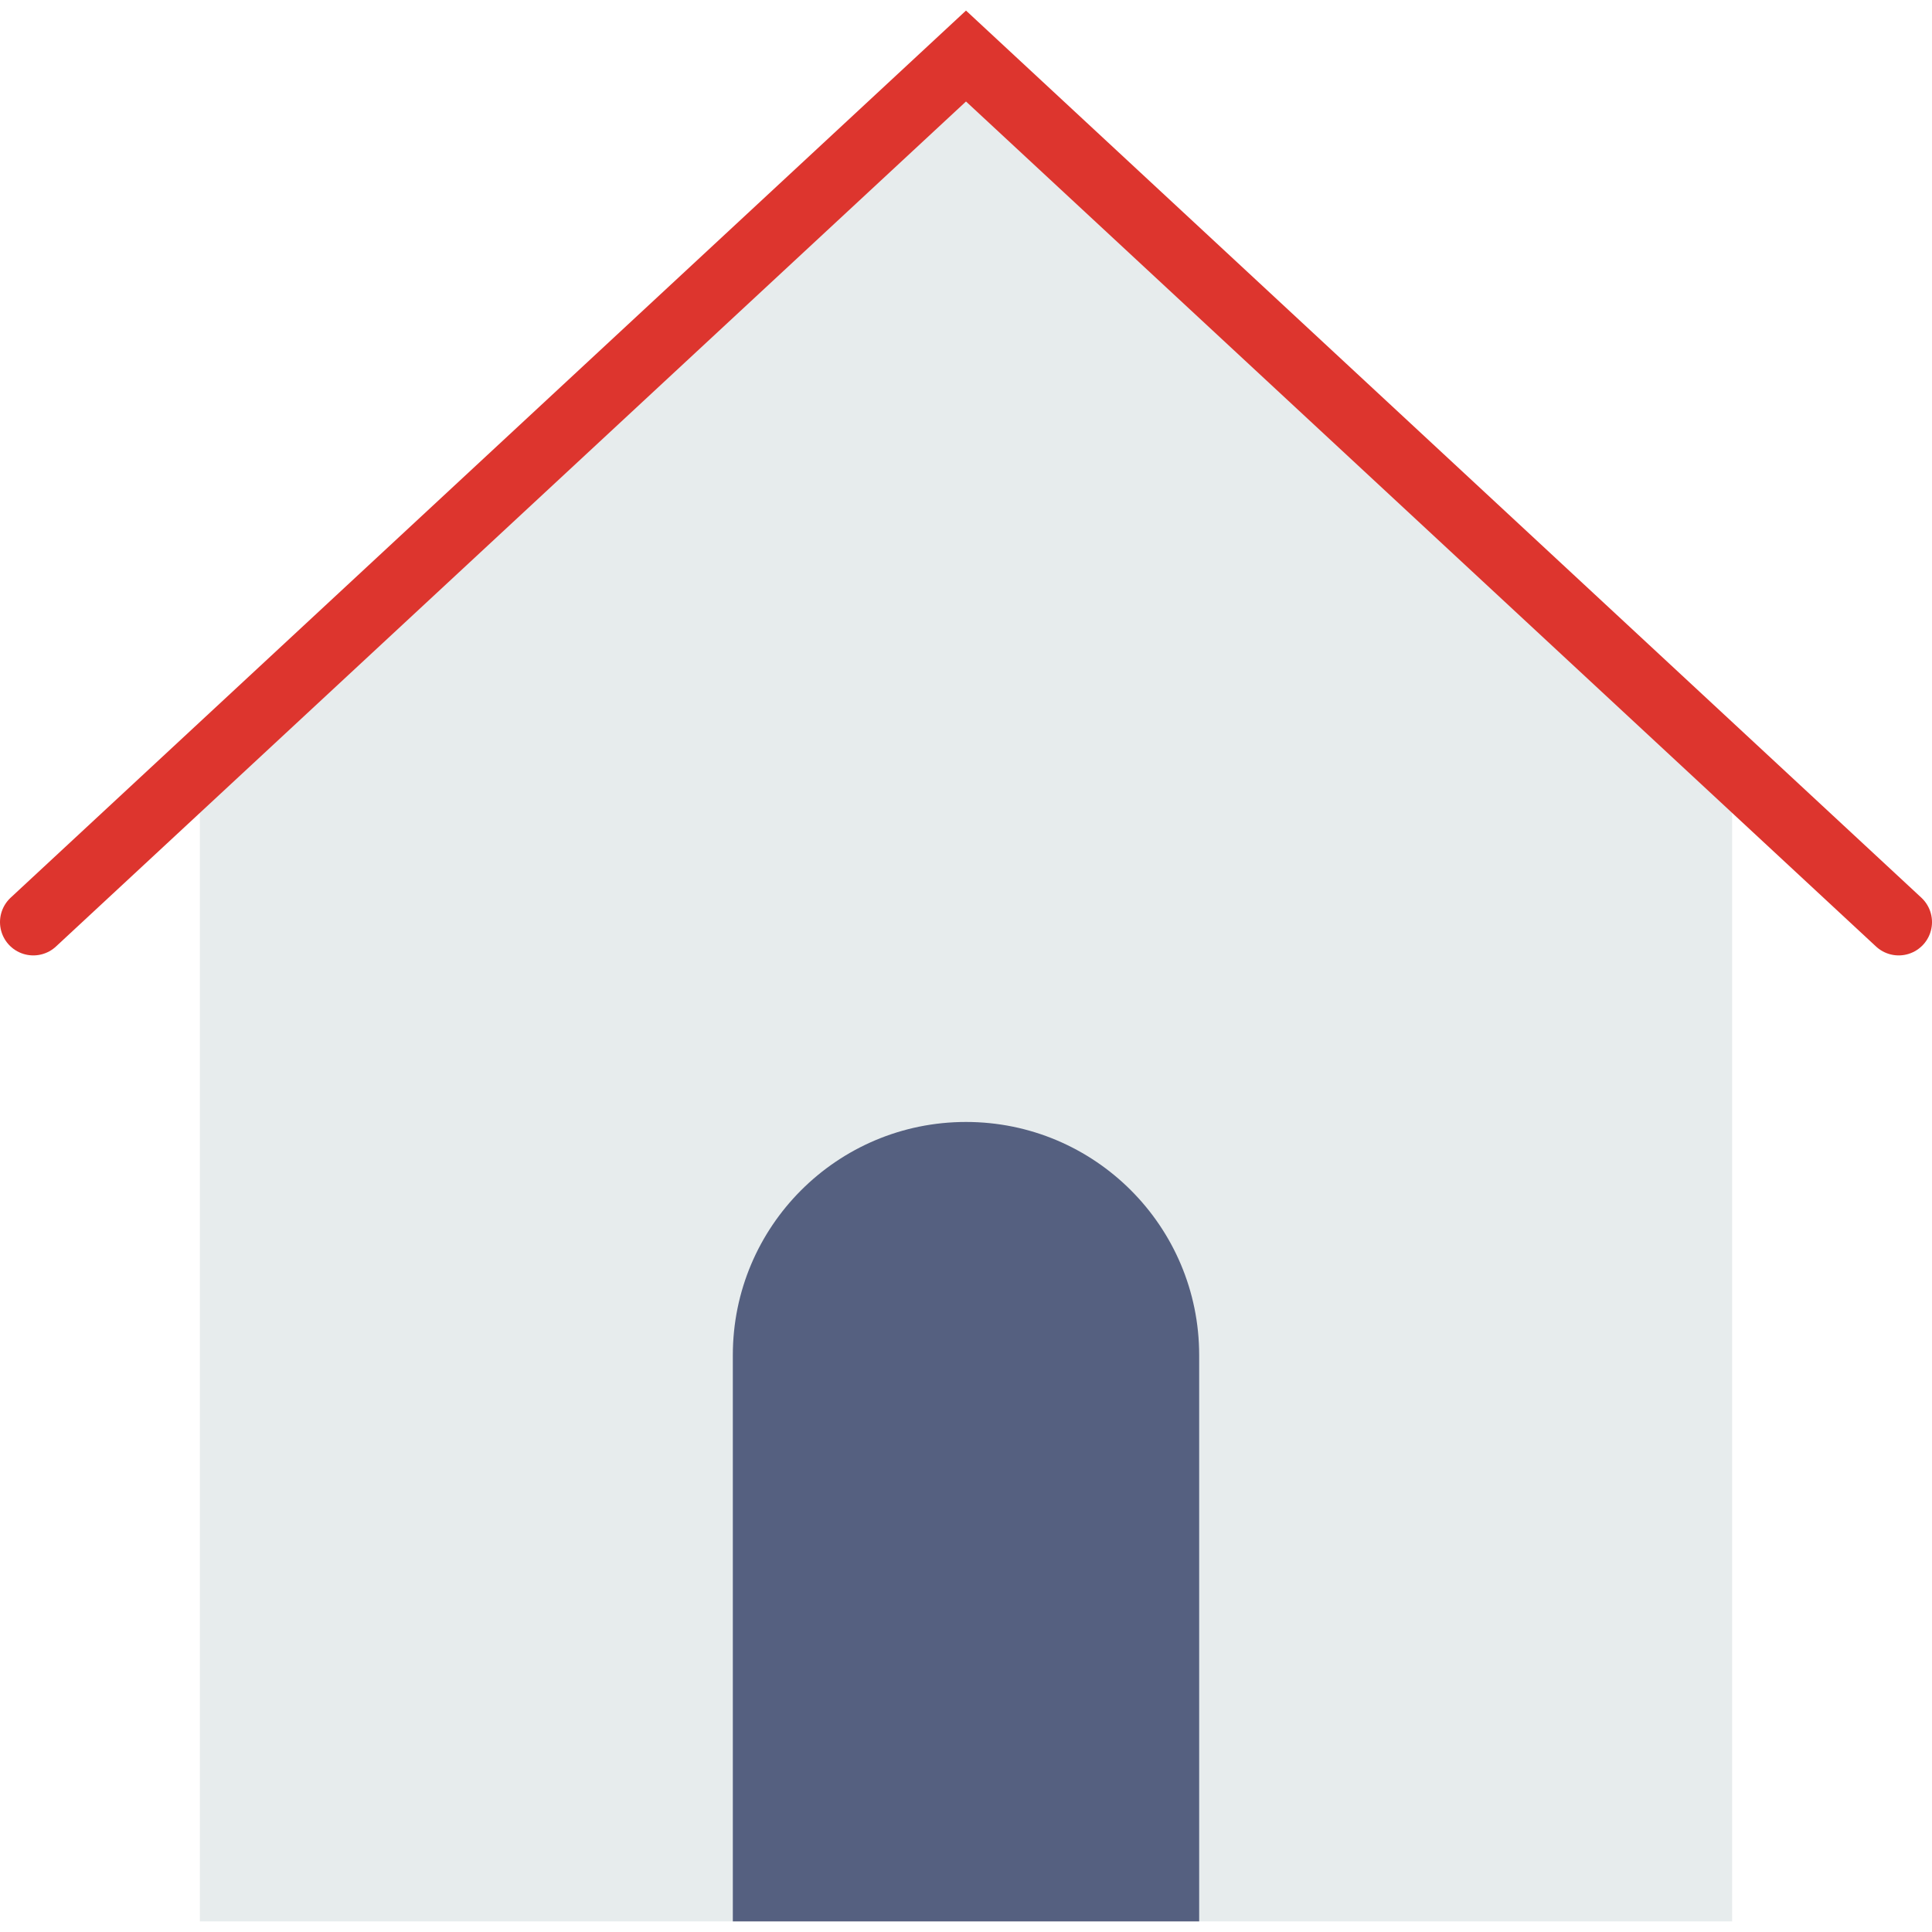
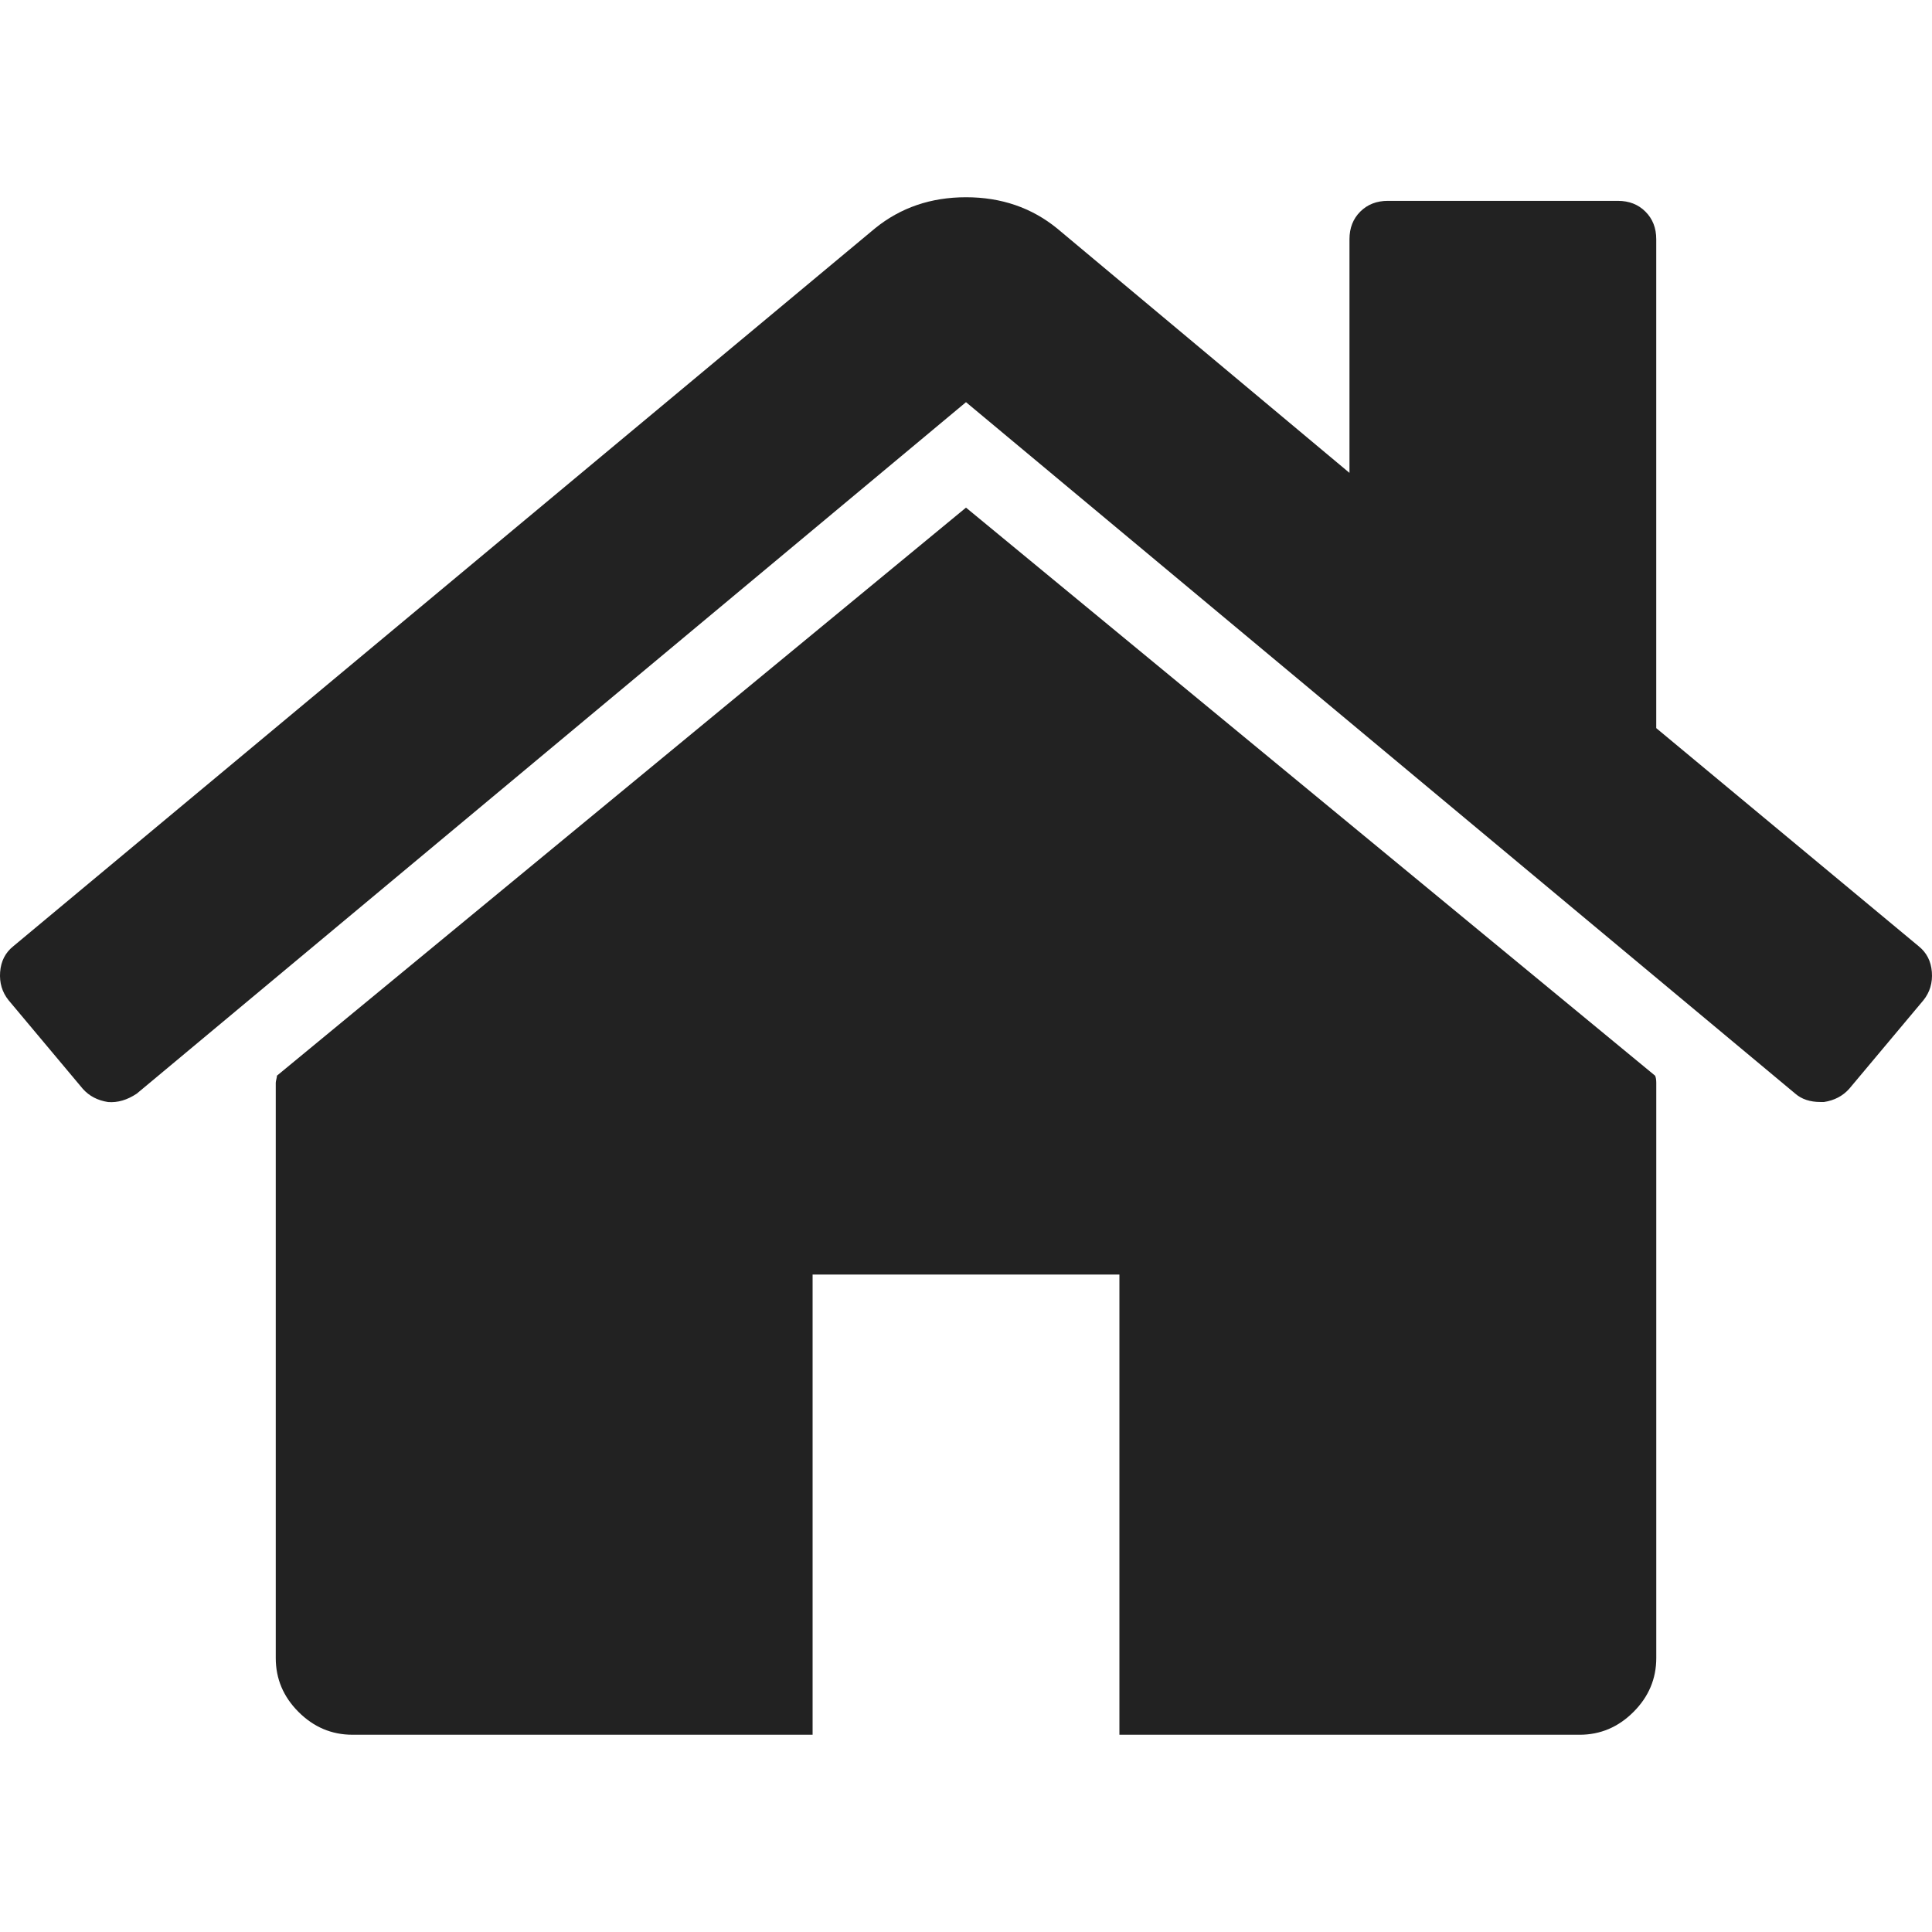
- <svg xmlns="http://www.w3.org/2000/svg" version="1.1" id="Capa_1" x="0px" y="0px" viewBox="0 0 58 58" style="enable-background:new 0 0 58 58;" xml:space="preserve">
-   <polygon style="fill:#E7ECED;" points="29,1.682 6,23.039 6,27.682 6,57.682 52,57.682 52,27.682 52,23.039 " />
-   <path style="fill:#556080;" d="M36,57.682H22v-17c0-3.866,3.134-7,7-7h0c3.866,0,7,3.134,7,7V57.682z" />
-   <polyline style="fill:none;stroke:#DD352E;stroke-width:2;stroke-linecap:round;stroke-miterlimit:10;" points="1,27.682 29,1.682  57,27.682 " />
+ <svg xmlns="http://www.w3.org/2000/svg" version="1.1" id="Capa_1" x="0px" y="0px" width="512px" height="512px" viewBox="0 0 460.298 460.297" style="enable-background:new 0 0 460.298 460.297;" xml:space="preserve">
+   <g>
+     <g>
+       <path d="M230.149,120.939L65.986,256.274c0,0.191-0.048,0.472-0.144,0.855c-0.094,0.38-0.144,0.656-0.144,0.852v137.041    c0,4.948,1.809,9.236,5.426,12.847c3.616,3.613,7.898,5.431,12.847,5.431h109.63V303.664h73.097v109.64h109.629    c4.948,0,9.236-1.814,12.847-5.435c3.617-3.607,5.432-7.898,5.432-12.847V257.981c0-0.76-0.104-1.334-0.288-1.707L230.149,120.939    z" fill="#222222" />
+       <path d="M457.122,225.438L394.6,173.476V56.989c0-2.663-0.856-4.853-2.574-6.567c-1.704-1.712-3.894-2.568-6.563-2.568h-54.816    c-2.666,0-4.855,0.856-6.57,2.568c-1.711,1.714-2.566,3.905-2.566,6.567v55.673l-69.662-58.245    c-6.084-4.949-13.318-7.423-21.694-7.423c-8.375,0-15.608,2.474-21.698,7.423L3.172,225.438c-1.903,1.52-2.946,3.566-3.14,6.136    c-0.193,2.568,0.472,4.811,1.997,6.713l17.701,21.128c1.525,1.712,3.521,2.759,5.996,3.142c2.285,0.192,4.57-0.476,6.855-1.998    L230.149,95.817l197.57,164.741c1.526,1.328,3.521,1.991,5.996,1.991h0.858c2.471-0.376,4.463-1.43,5.996-3.138l17.703-21.125    c1.522-1.906,2.189-4.145,1.991-6.716C460.068,229.007,459.021,226.961,457.122,225.438z" fill="#222222" />
+     </g>
+   </g>
+   <g>
+ </g>
+   <g>
+ </g>
+   <g>
+ </g>
+   <g>
+ </g>
+   <g>
+ </g>
+   <g>
+ </g>
+   <g>
+ </g>
+   <g>
+ </g>
+   <g>
+ </g>
+   <g>
+ </g>
+   <g>
+ </g>
+   <g>
+ </g>
+   <g>
+ </g>
+   <g>
+ </g>
+   <g>
+ </g>
</svg>
